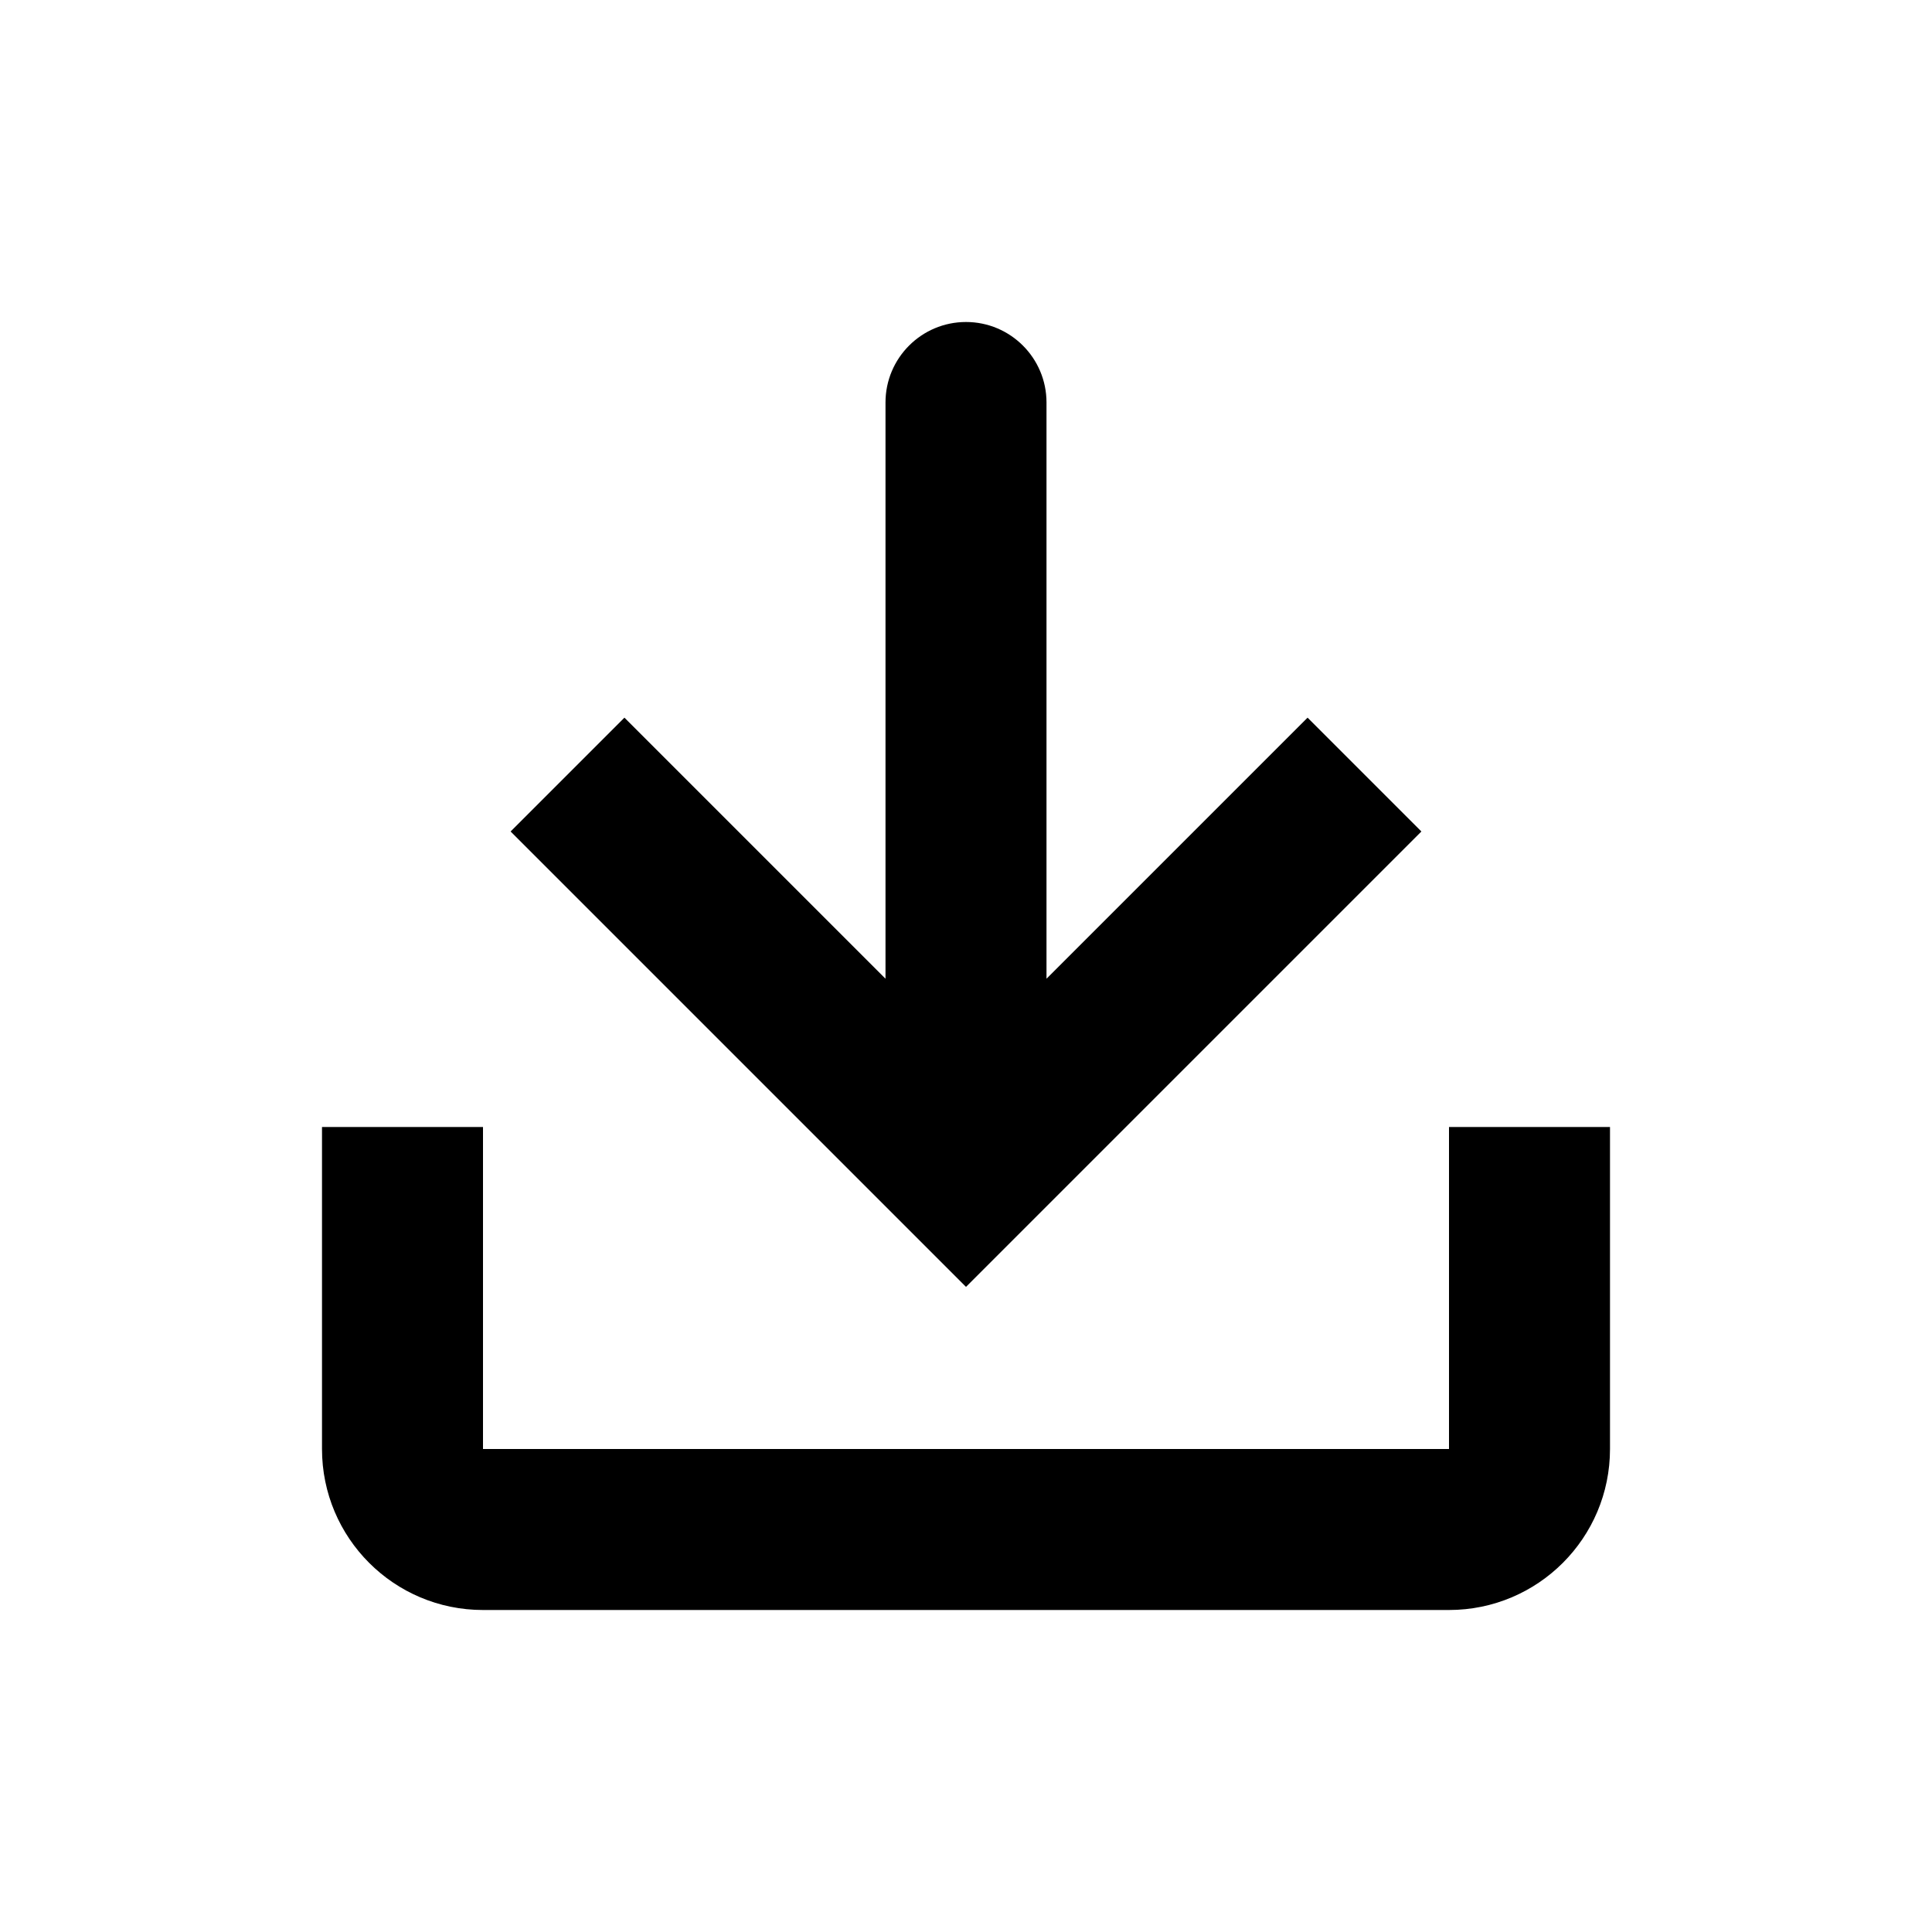
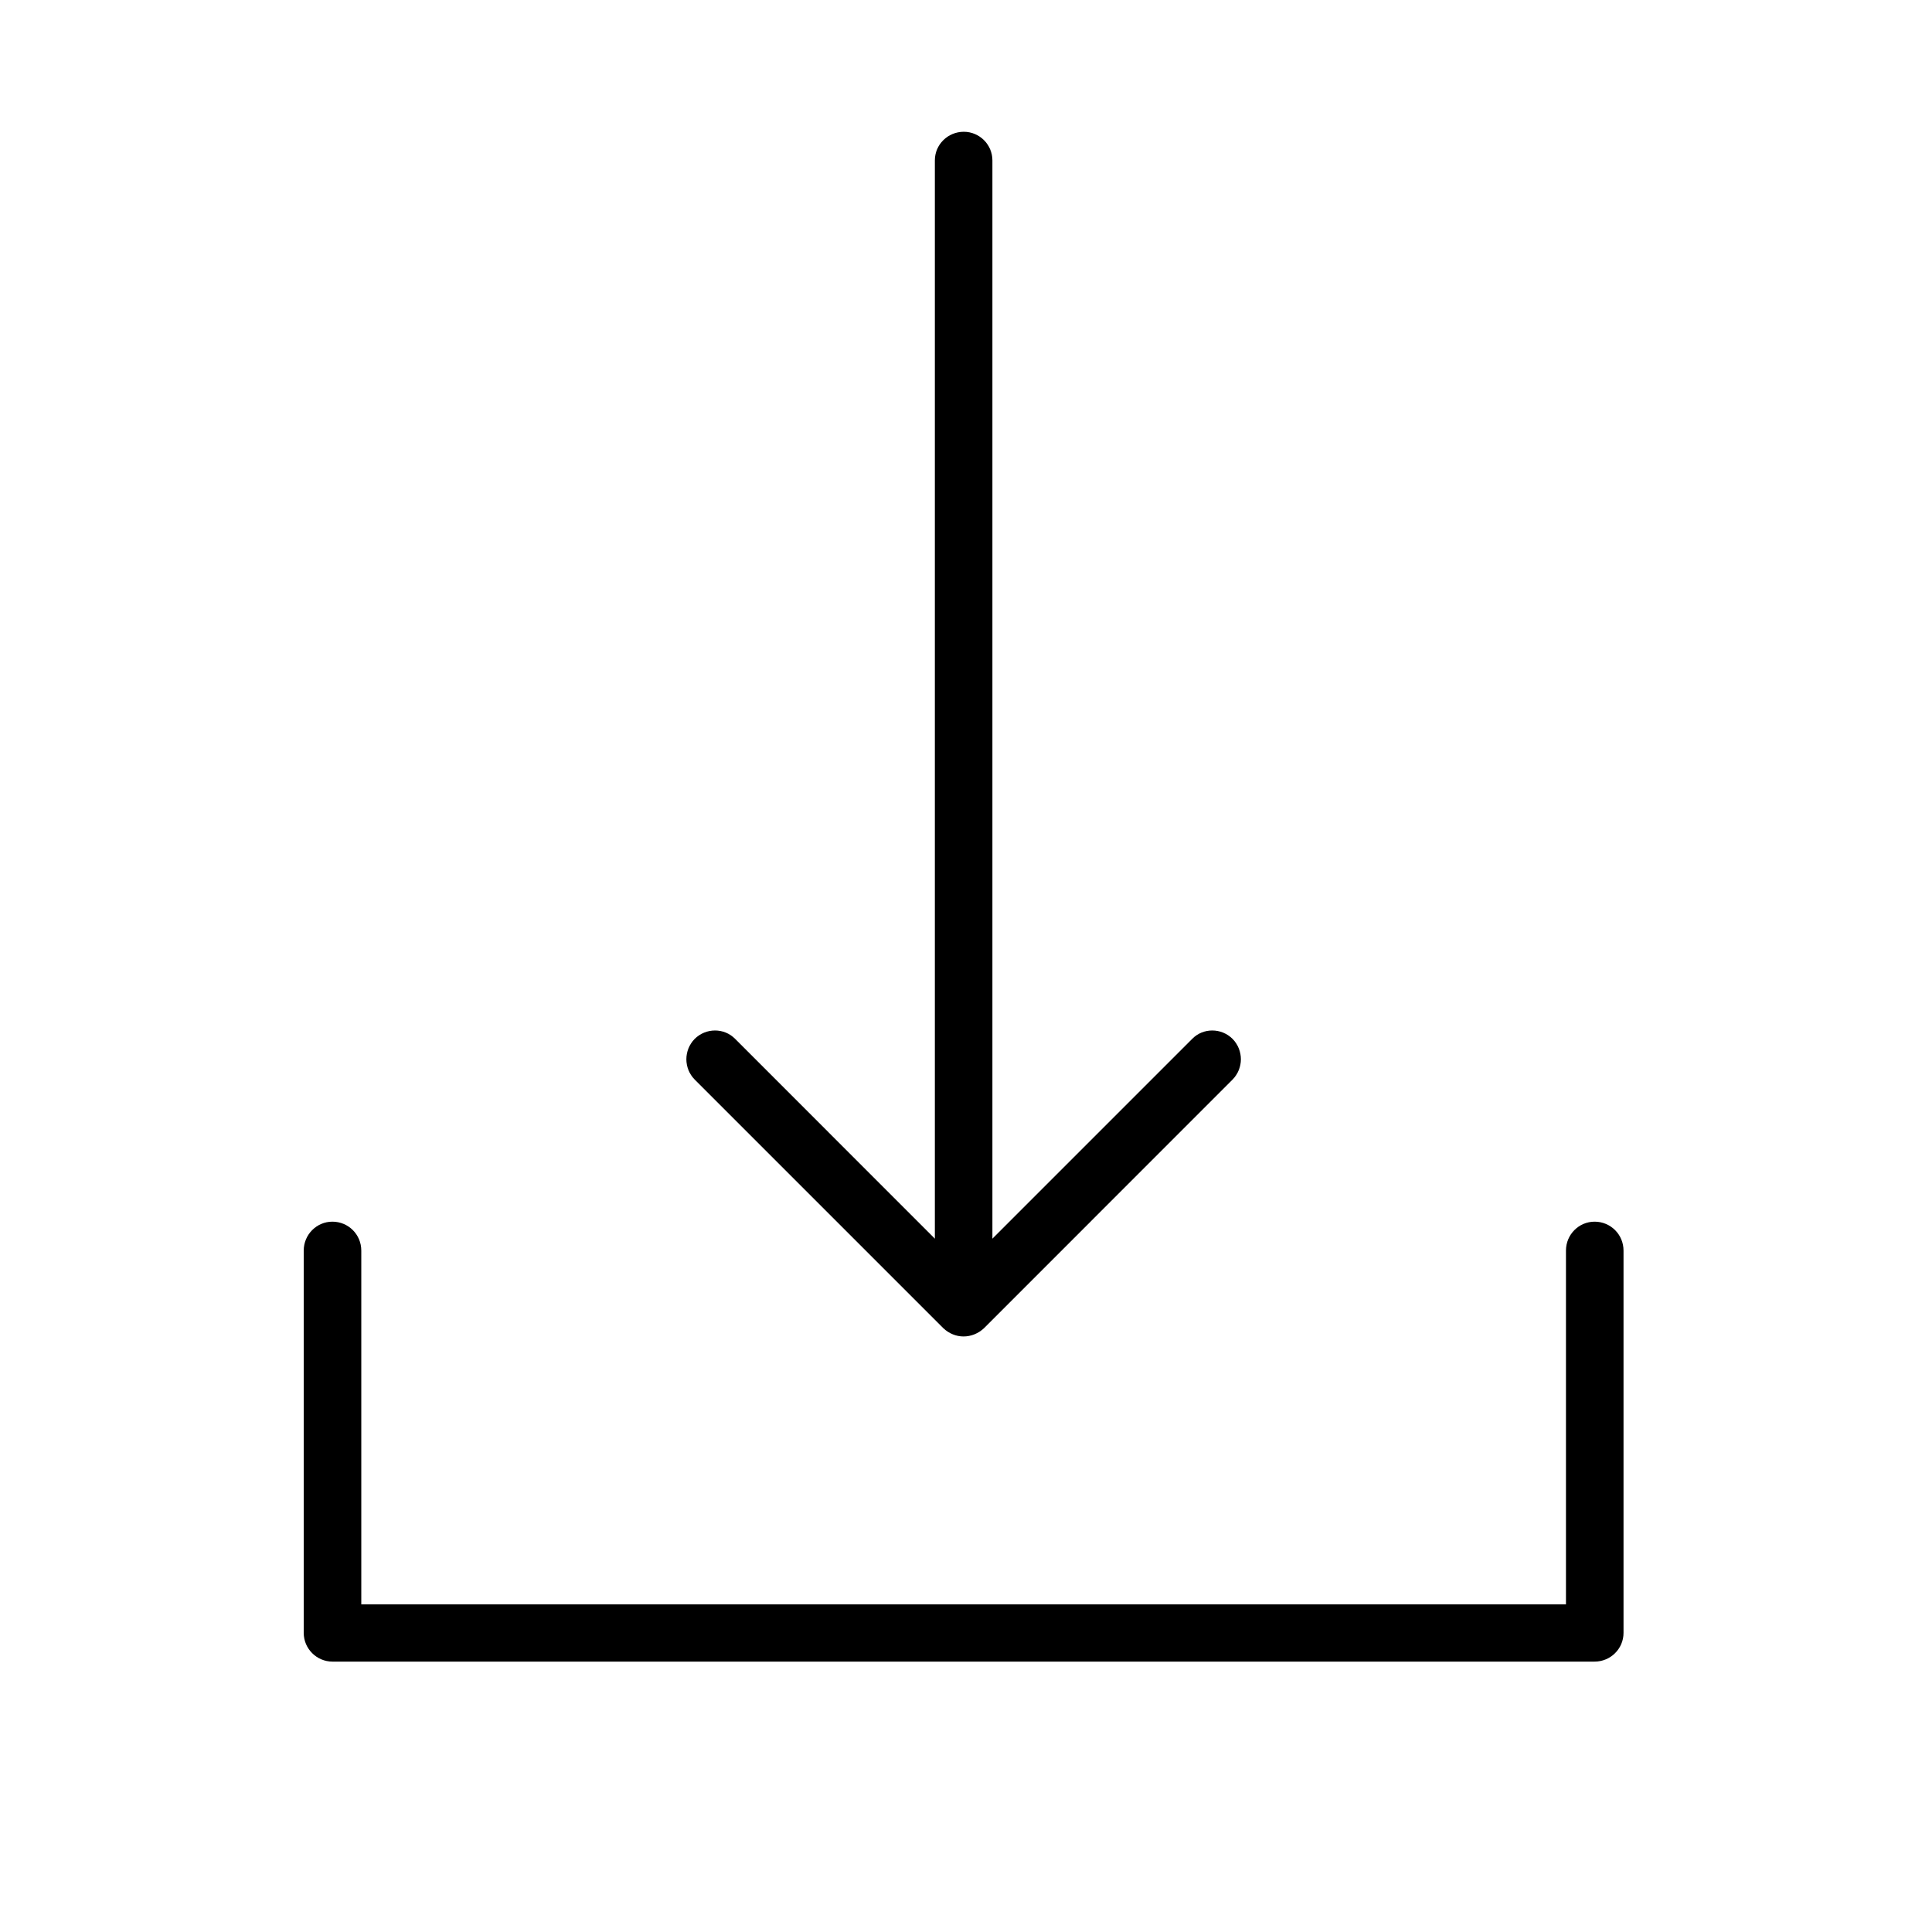
- <svg xmlns="http://www.w3.org/2000/svg" width="32" height="32" viewBox="0 0 24 24" fill="none">
-   <path d="M11 5C11 4.448 11.448 4 12 4C12.552 4 13 4.448 13 5V12.158L16.243 8.915L17.657 10.329L12 15.986L6.343 10.329L7.757 8.915L11 12.158V5Z" fill="black" />
-   <path d="M4 14H6V18H18V14H20V18C20 19.105 19.105 20 18 20H6C4.895 20 4 19.105 4 18V14Z" fill="black" />
+ <svg xmlns="http://www.w3.org/2000/svg" width="22px" height="22px" viewBox="0 0 24 24" version="1.1">
+   <g id="surface1">
+     <path d="M 19.809 15.176 C 19.613 15.176 19.453 15.336 19.453 15.535 L 19.453 19.93 L 4.488 19.93 L 4.488 15.535 C 4.488 15.336 4.328 15.176 4.129 15.176 C 3.934 15.176 3.773 15.336 3.773 15.535 L 3.773 20.285 C 3.773 20.48 3.934 20.641 4.129 20.641 L 19.809 20.641 C 20.008 20.641 20.168 20.48 20.168 20.285 L 20.168 15.535 C 20.168 15.336 20.008 15.176 19.809 15.176 Z M 19.809 15.176 " />
+     <path d="M 11.719 16.5 C 11.789 16.566 11.879 16.602 11.969 16.602 C 12.062 16.602 12.152 16.566 12.223 16.5 L 15.312 13.41 C 15.449 13.27 15.449 13.047 15.312 12.906 C 15.172 12.766 14.945 12.766 14.809 12.906 L 12.328 15.387 L 12.328 1.992 C 12.328 1.797 12.168 1.637 11.973 1.637 C 11.773 1.637 11.613 1.797 11.613 1.992 L 11.613 15.387 L 9.133 12.906 C 8.996 12.766 8.77 12.766 8.629 12.906 C 8.492 13.047 8.492 13.27 8.629 13.41 Z M 11.719 16.5 " />
+   </g>
</svg>
